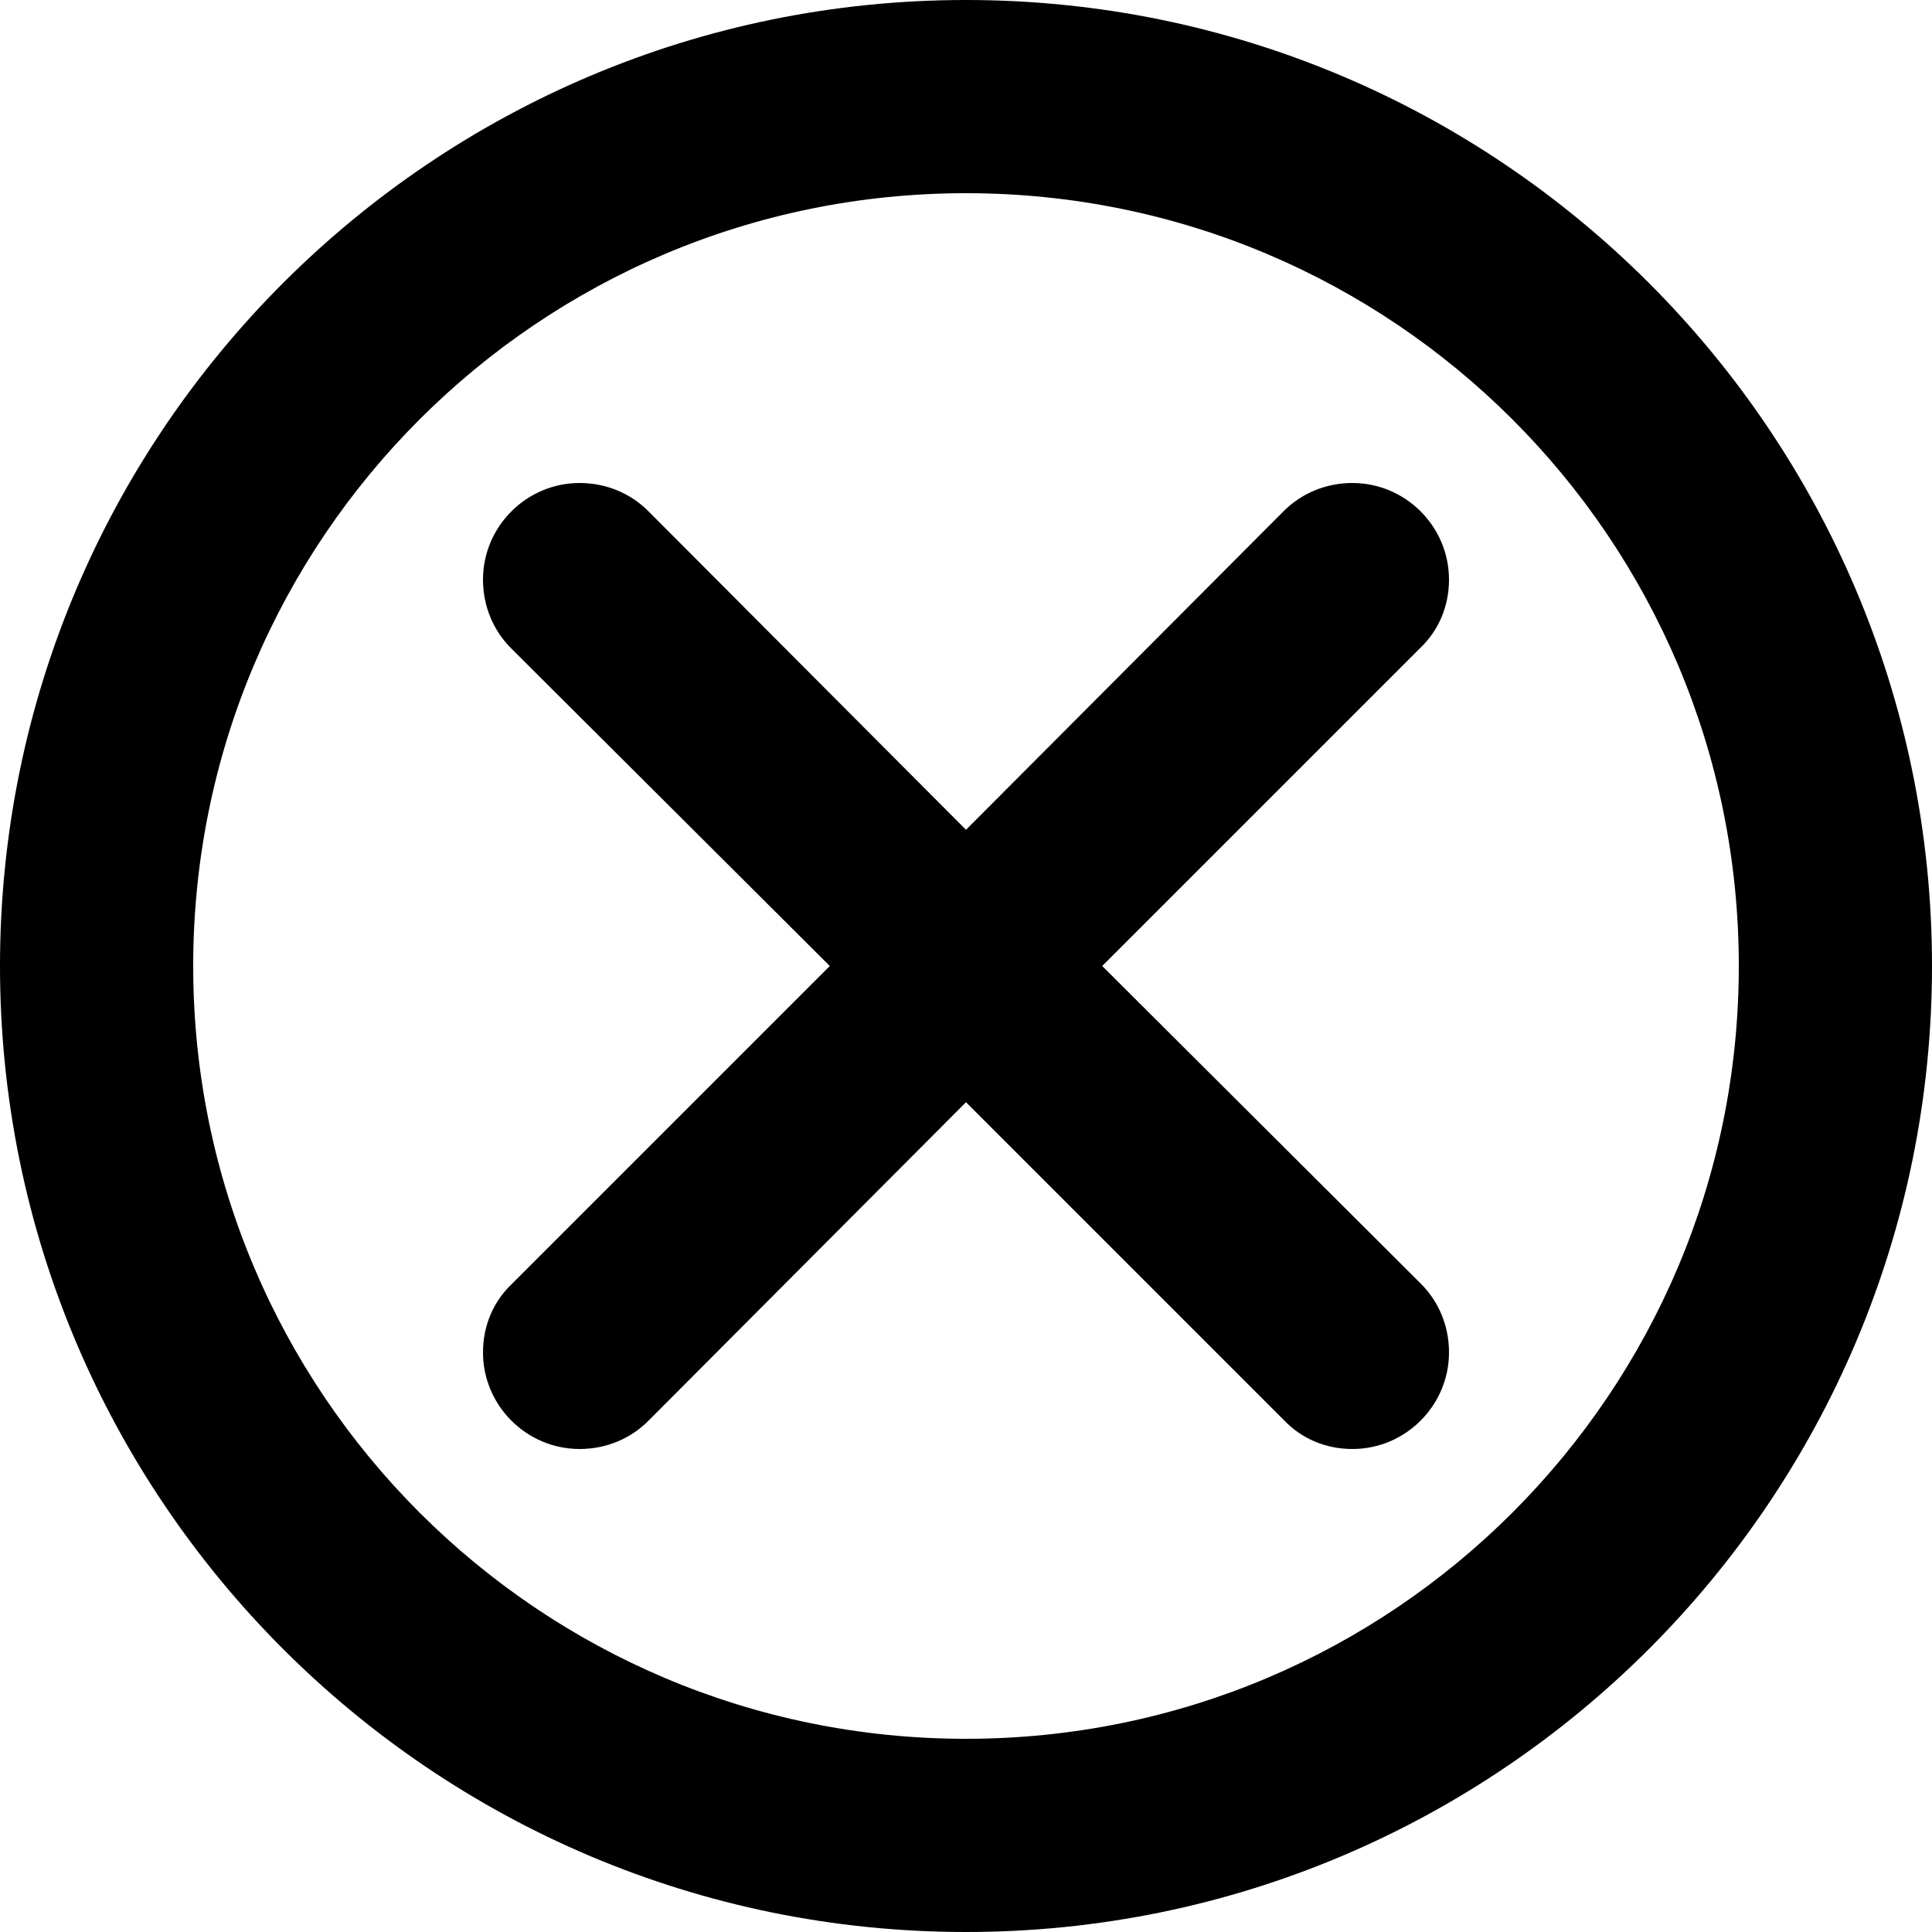
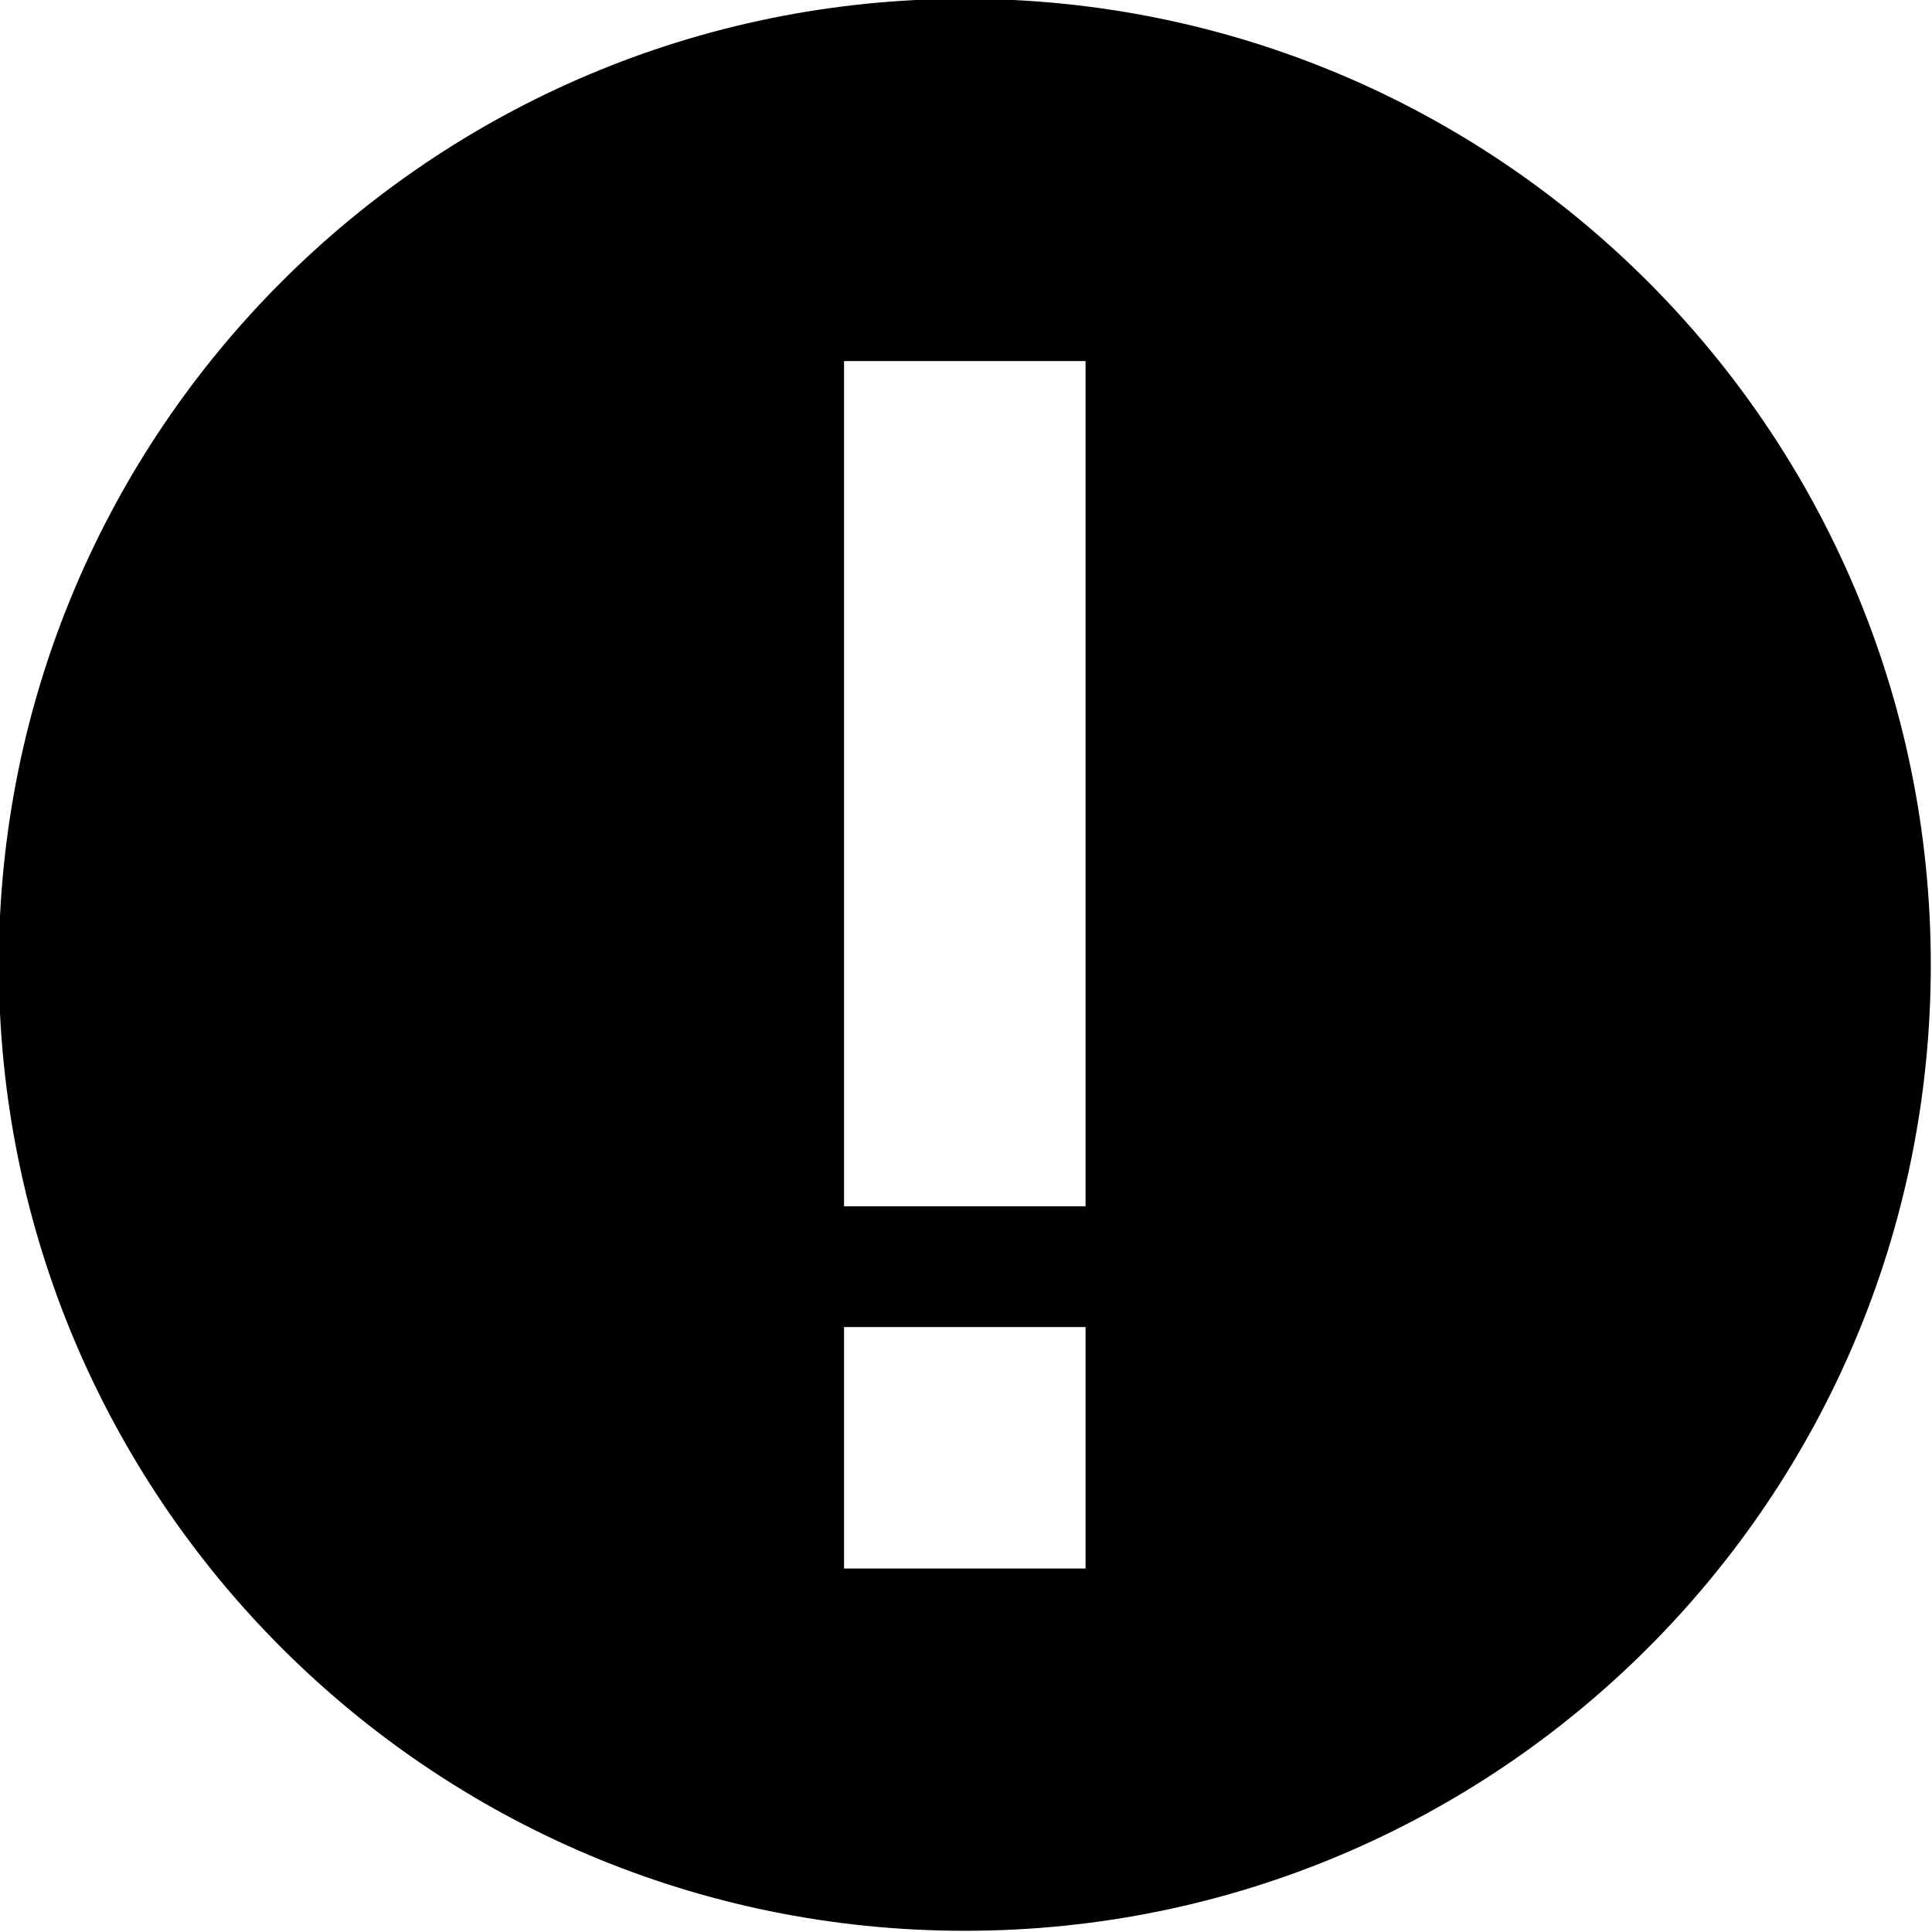
- <svg xmlns="http://www.w3.org/2000/svg" version="1.1" id="Layer_1" x="0px" y="0px" viewBox="0 0 20 20" enable-background="new 0 0 20 20" xml:space="preserve">
-   <g id="delete_2_">
+ <svg xmlns="http://www.w3.org/2000/svg" version="1.1" id="Layer_1" x="0px" y="0px" viewBox="0 0 16 16" enable-background="new 0 0 16 16" xml:space="preserve">
+   <g id="error_1_">
    <g>
-       <path fill-rule="evenodd" clip-rule="evenodd" d="M15,6c0-0.55-0.45-1-1-1c-0.28,0-0.53,0.11-0.71,0.29L10,8.59L6.71,5.29    C6.53,5.11,6.28,5,6,5C5.45,5,5,5.45,5,6c0,0.28,0.11,0.53,0.29,0.71L8.59,10l-3.29,3.29C5.11,13.47,5,13.72,5,14    c0,0.55,0.45,1,1,1c0.28,0,0.53-0.11,0.71-0.29L10,11.41l3.29,3.29C13.47,14.89,13.72,15,14,15c0.55,0,1-0.45,1-1    c0-0.28-0.11-0.53-0.29-0.71L11.41,10l3.29-3.29C14.89,6.53,15,6.28,15,6z M10,0C4.48,0,0,4.48,0,10c0,5.52,4.48,10,10,10    s10-4.48,10-10C20,4.48,15.52,0,10,0z M10,18c-4.42,0-8-3.58-8-8s3.58-8,8-8s8,3.58,8,8S14.42,18,10,18z" />
+       <path fill-rule="evenodd" clip-rule="evenodd" d="M7.99-0.01c-4.42,0-8,3.58-8,8s3.58,8,8,8s8-3.58,8-8S12.41-0.01,7.99-0.01z     M8.99,12.99h-2v-2h2V12.99z M8.99,9.99h-2v-7h2V9.99z" />
    </g>
  </g>
</svg>
